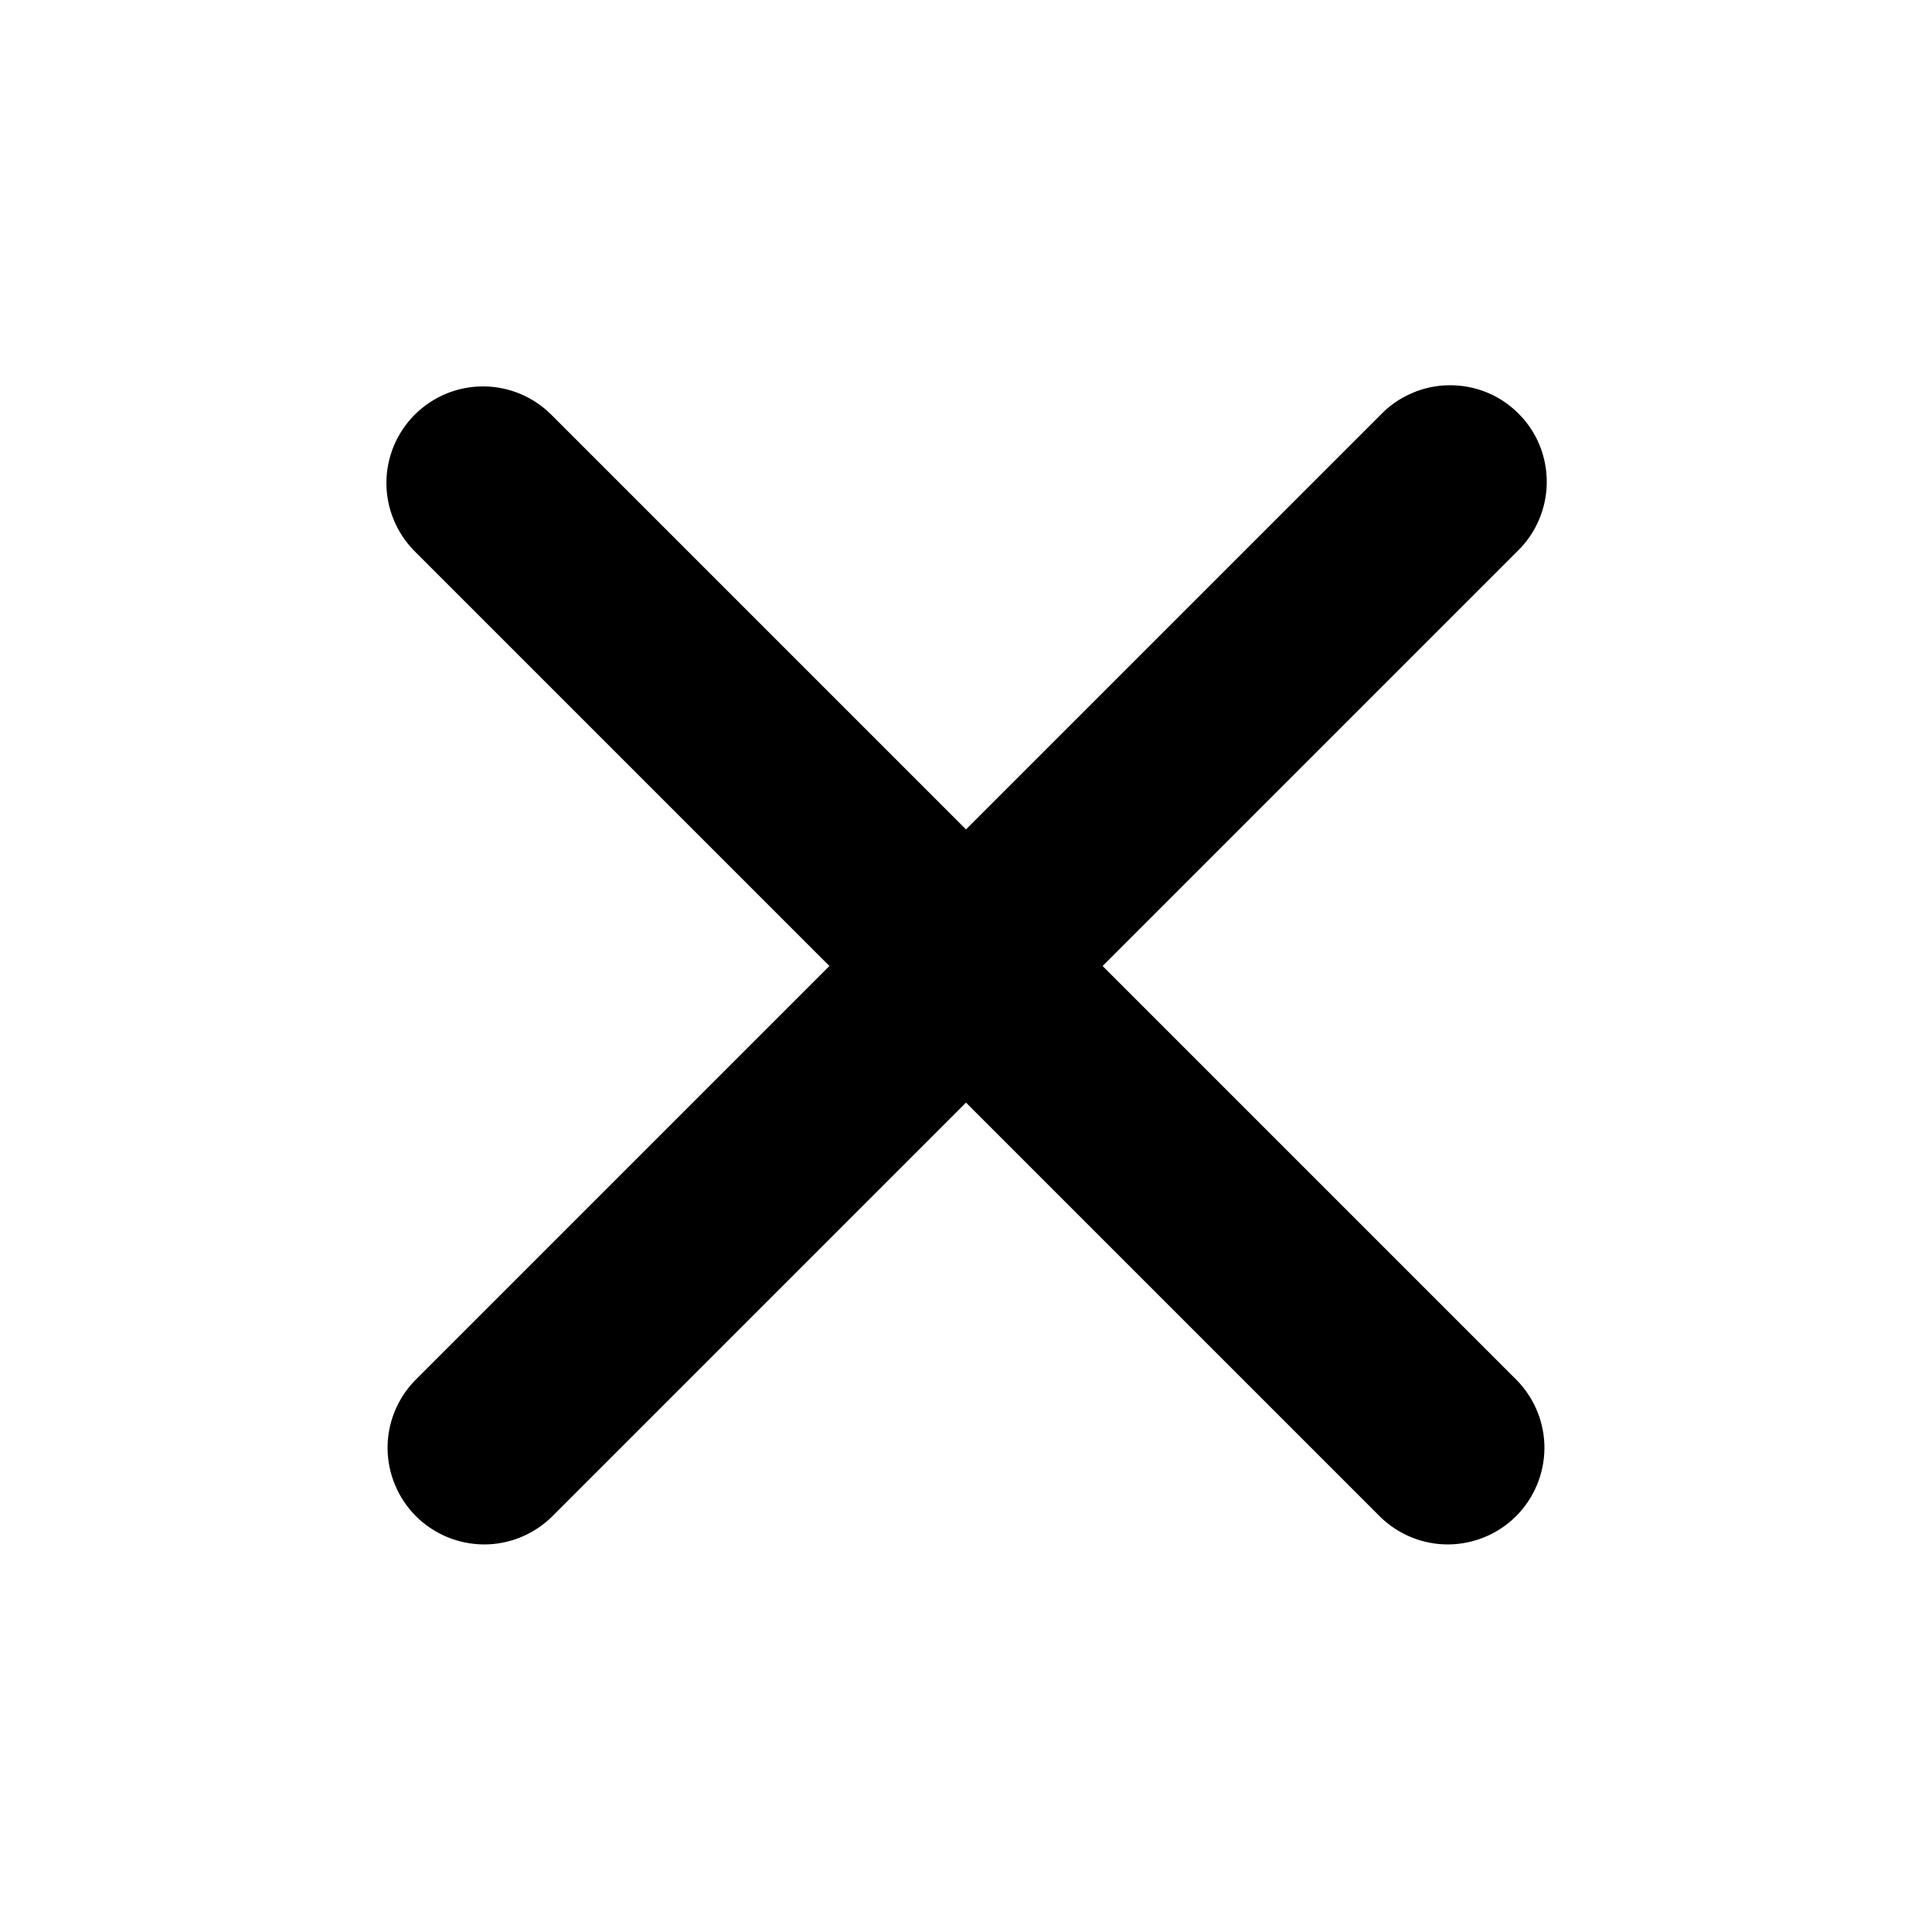
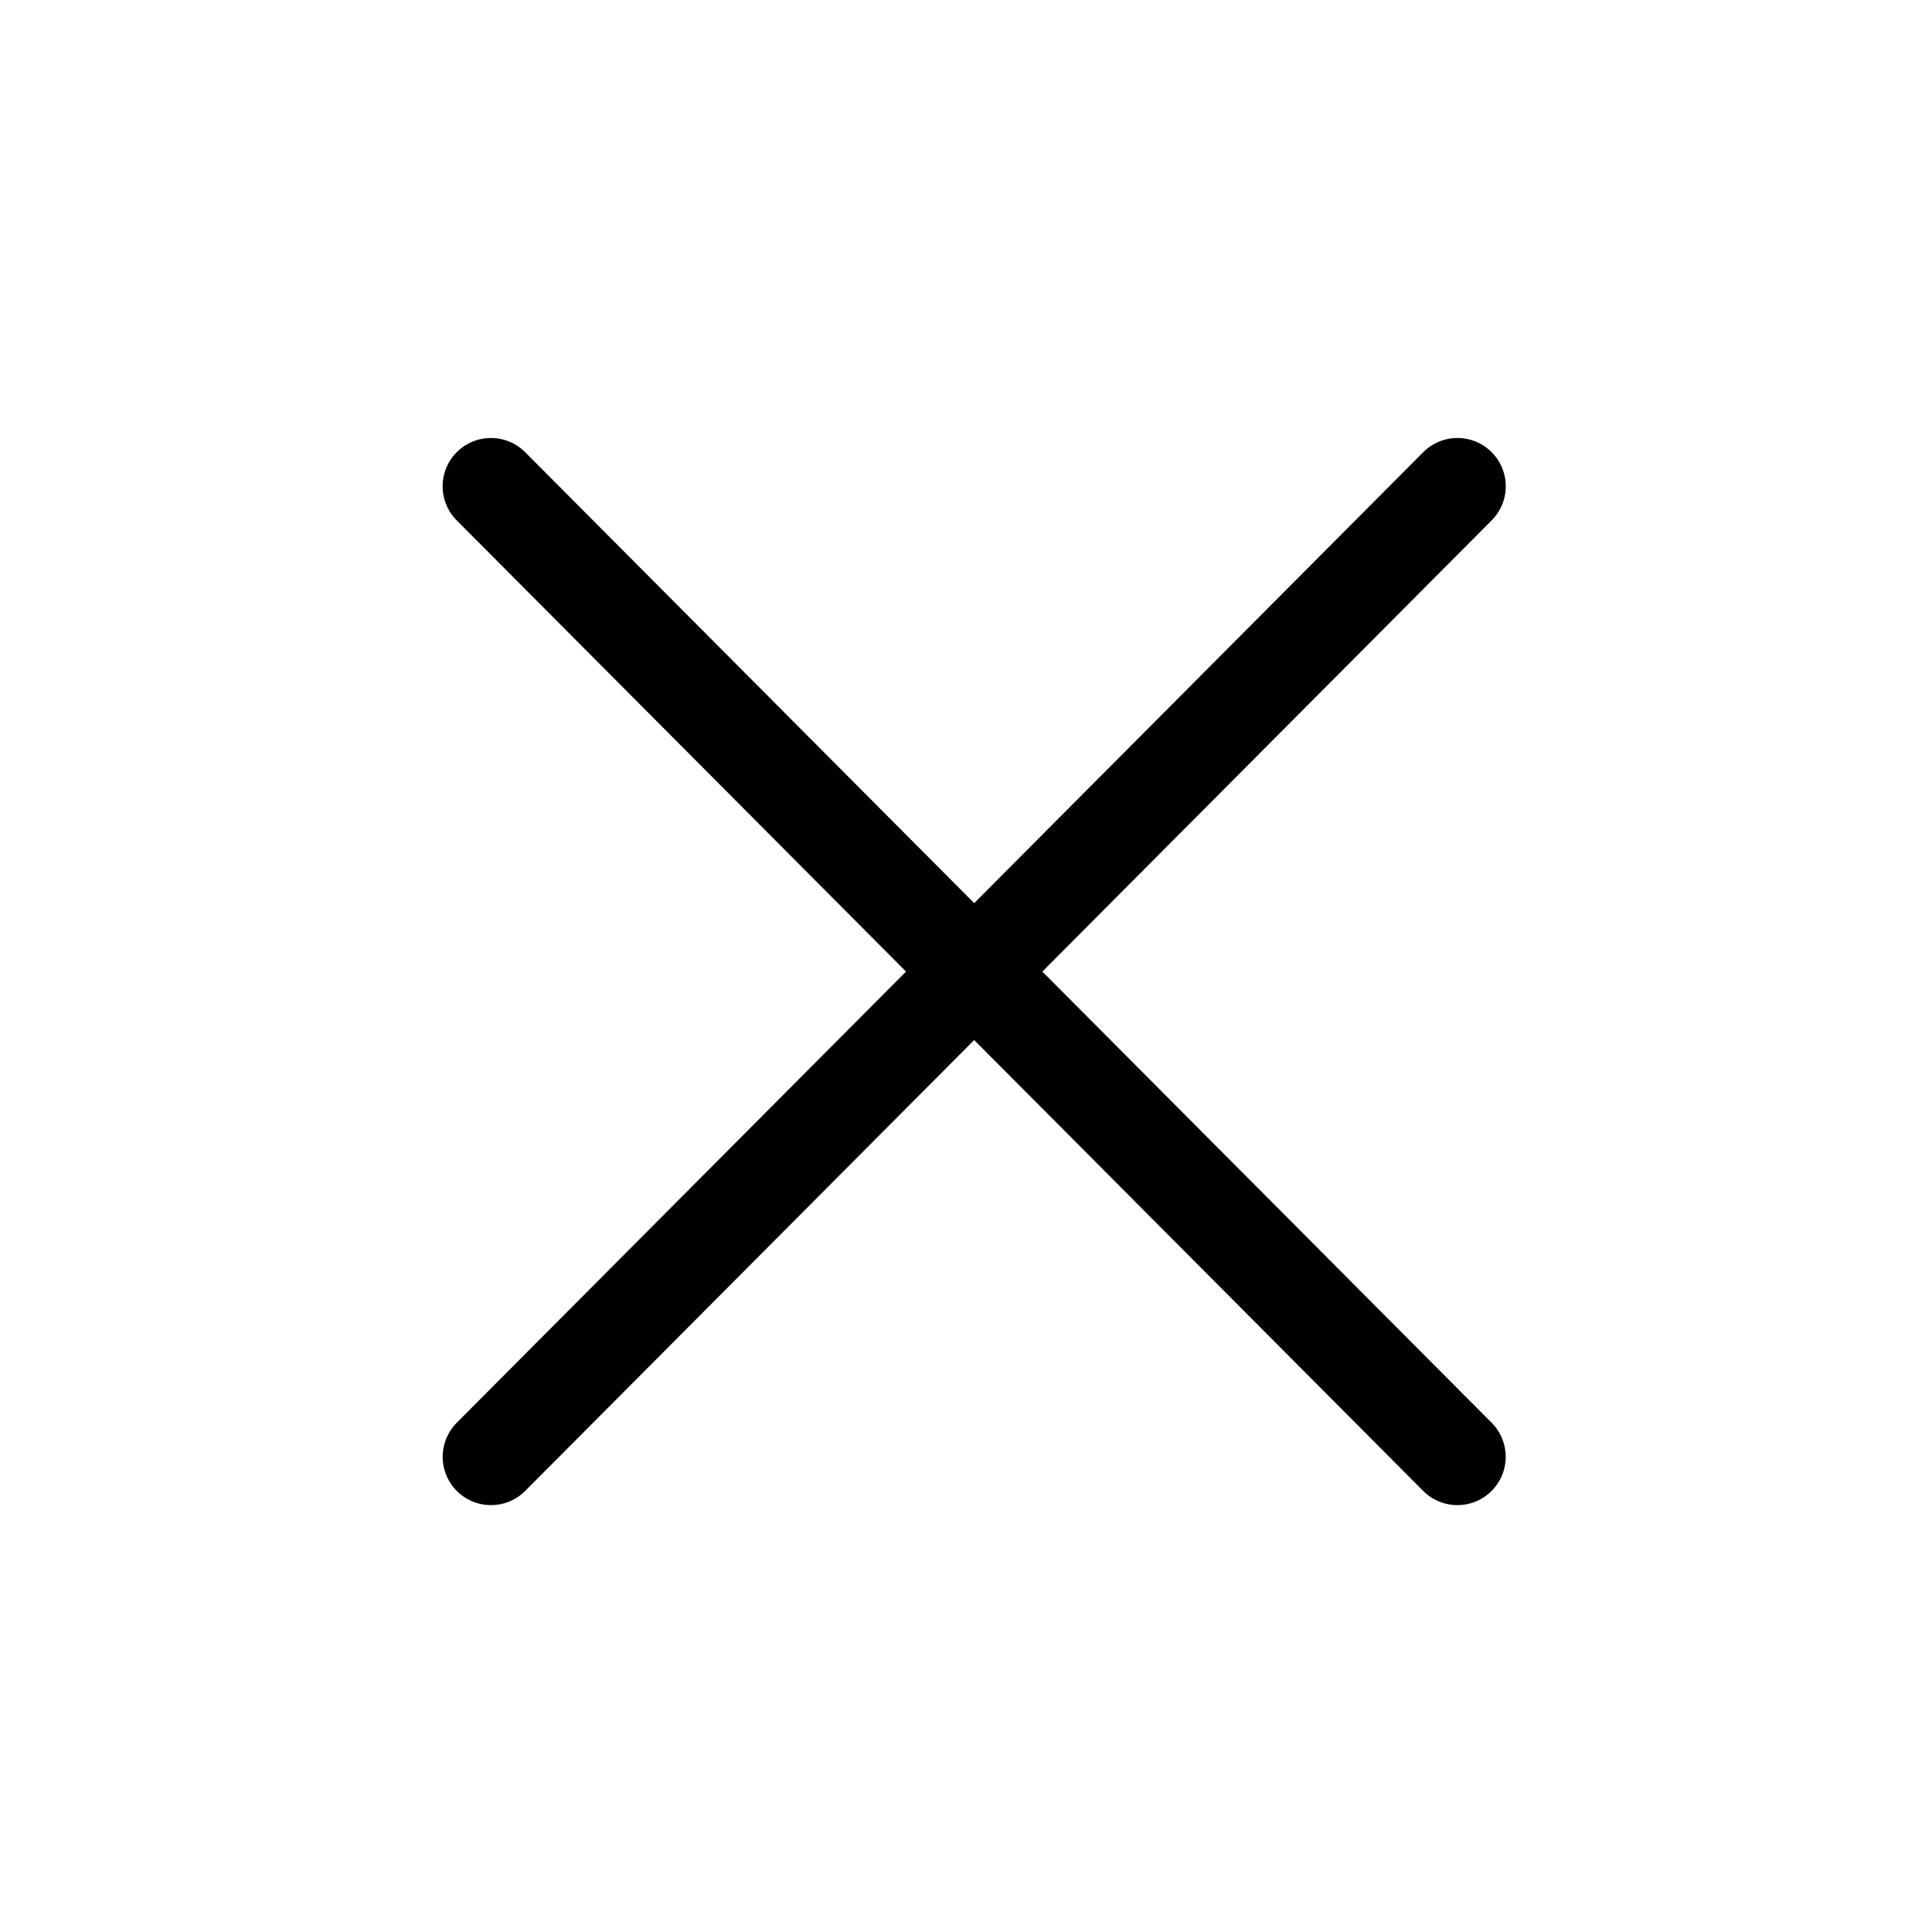
- <svg xmlns="http://www.w3.org/2000/svg" width="20" height="20" viewBox="0 0 20 20" fill="none">
-   <path fill-rule="evenodd" clip-rule="evenodd" d="M4.293 4.293C4.481 4.105 4.735 4 5 4C5.265 4 5.519 4.105 5.707 4.293L10 8.586L14.293 4.293C14.385 4.197 14.496 4.121 14.618 4.069C14.74 4.016 14.871 3.989 15.004 3.988C15.136 3.987 15.268 4.012 15.391 4.062C15.514 4.112 15.626 4.187 15.719 4.281C15.813 4.374 15.888 4.486 15.938 4.609C15.988 4.732 16.013 4.864 16.012 4.996C16.011 5.129 15.983 5.26 15.931 5.382C15.879 5.504 15.803 5.615 15.707 5.707L11.414 10L15.707 14.293C15.889 14.482 15.99 14.734 15.988 14.996C15.985 15.259 15.88 15.509 15.695 15.695C15.509 15.88 15.259 15.985 14.996 15.988C14.734 15.99 14.482 15.889 14.293 15.707L10 11.414L5.707 15.707C5.518 15.889 5.266 15.99 5.004 15.988C4.741 15.985 4.491 15.88 4.305 15.695C4.12 15.509 4.015 15.259 4.012 14.996C4.01 14.734 4.111 14.482 4.293 14.293L8.586 10L4.293 5.707C4.106 5.519 4 5.265 4 5C4 4.735 4.106 4.48 4.293 4.293Z" fill="currentColor" />
+ <svg xmlns="http://www.w3.org/2000/svg" width="100%" height="100%" viewBox="0 0 20 20" version="1.1" xml:space="preserve" style="fill-rule:evenodd;clip-rule:evenodd;stroke-linecap:round;stroke-linejoin:round;stroke-miterlimit:1.5;">
+   <path d="M5.082,5.034L15.087,15.081" style="fill:none;stroke:black;stroke-width:1px;" />
+   <g transform="matrix(-1,0,0,1,20.16957,0)">
+     <path d="M5.082,5.034L15.087,15.081" style="fill:none;stroke:black;stroke-width:1px;" />
+   </g>
</svg>
